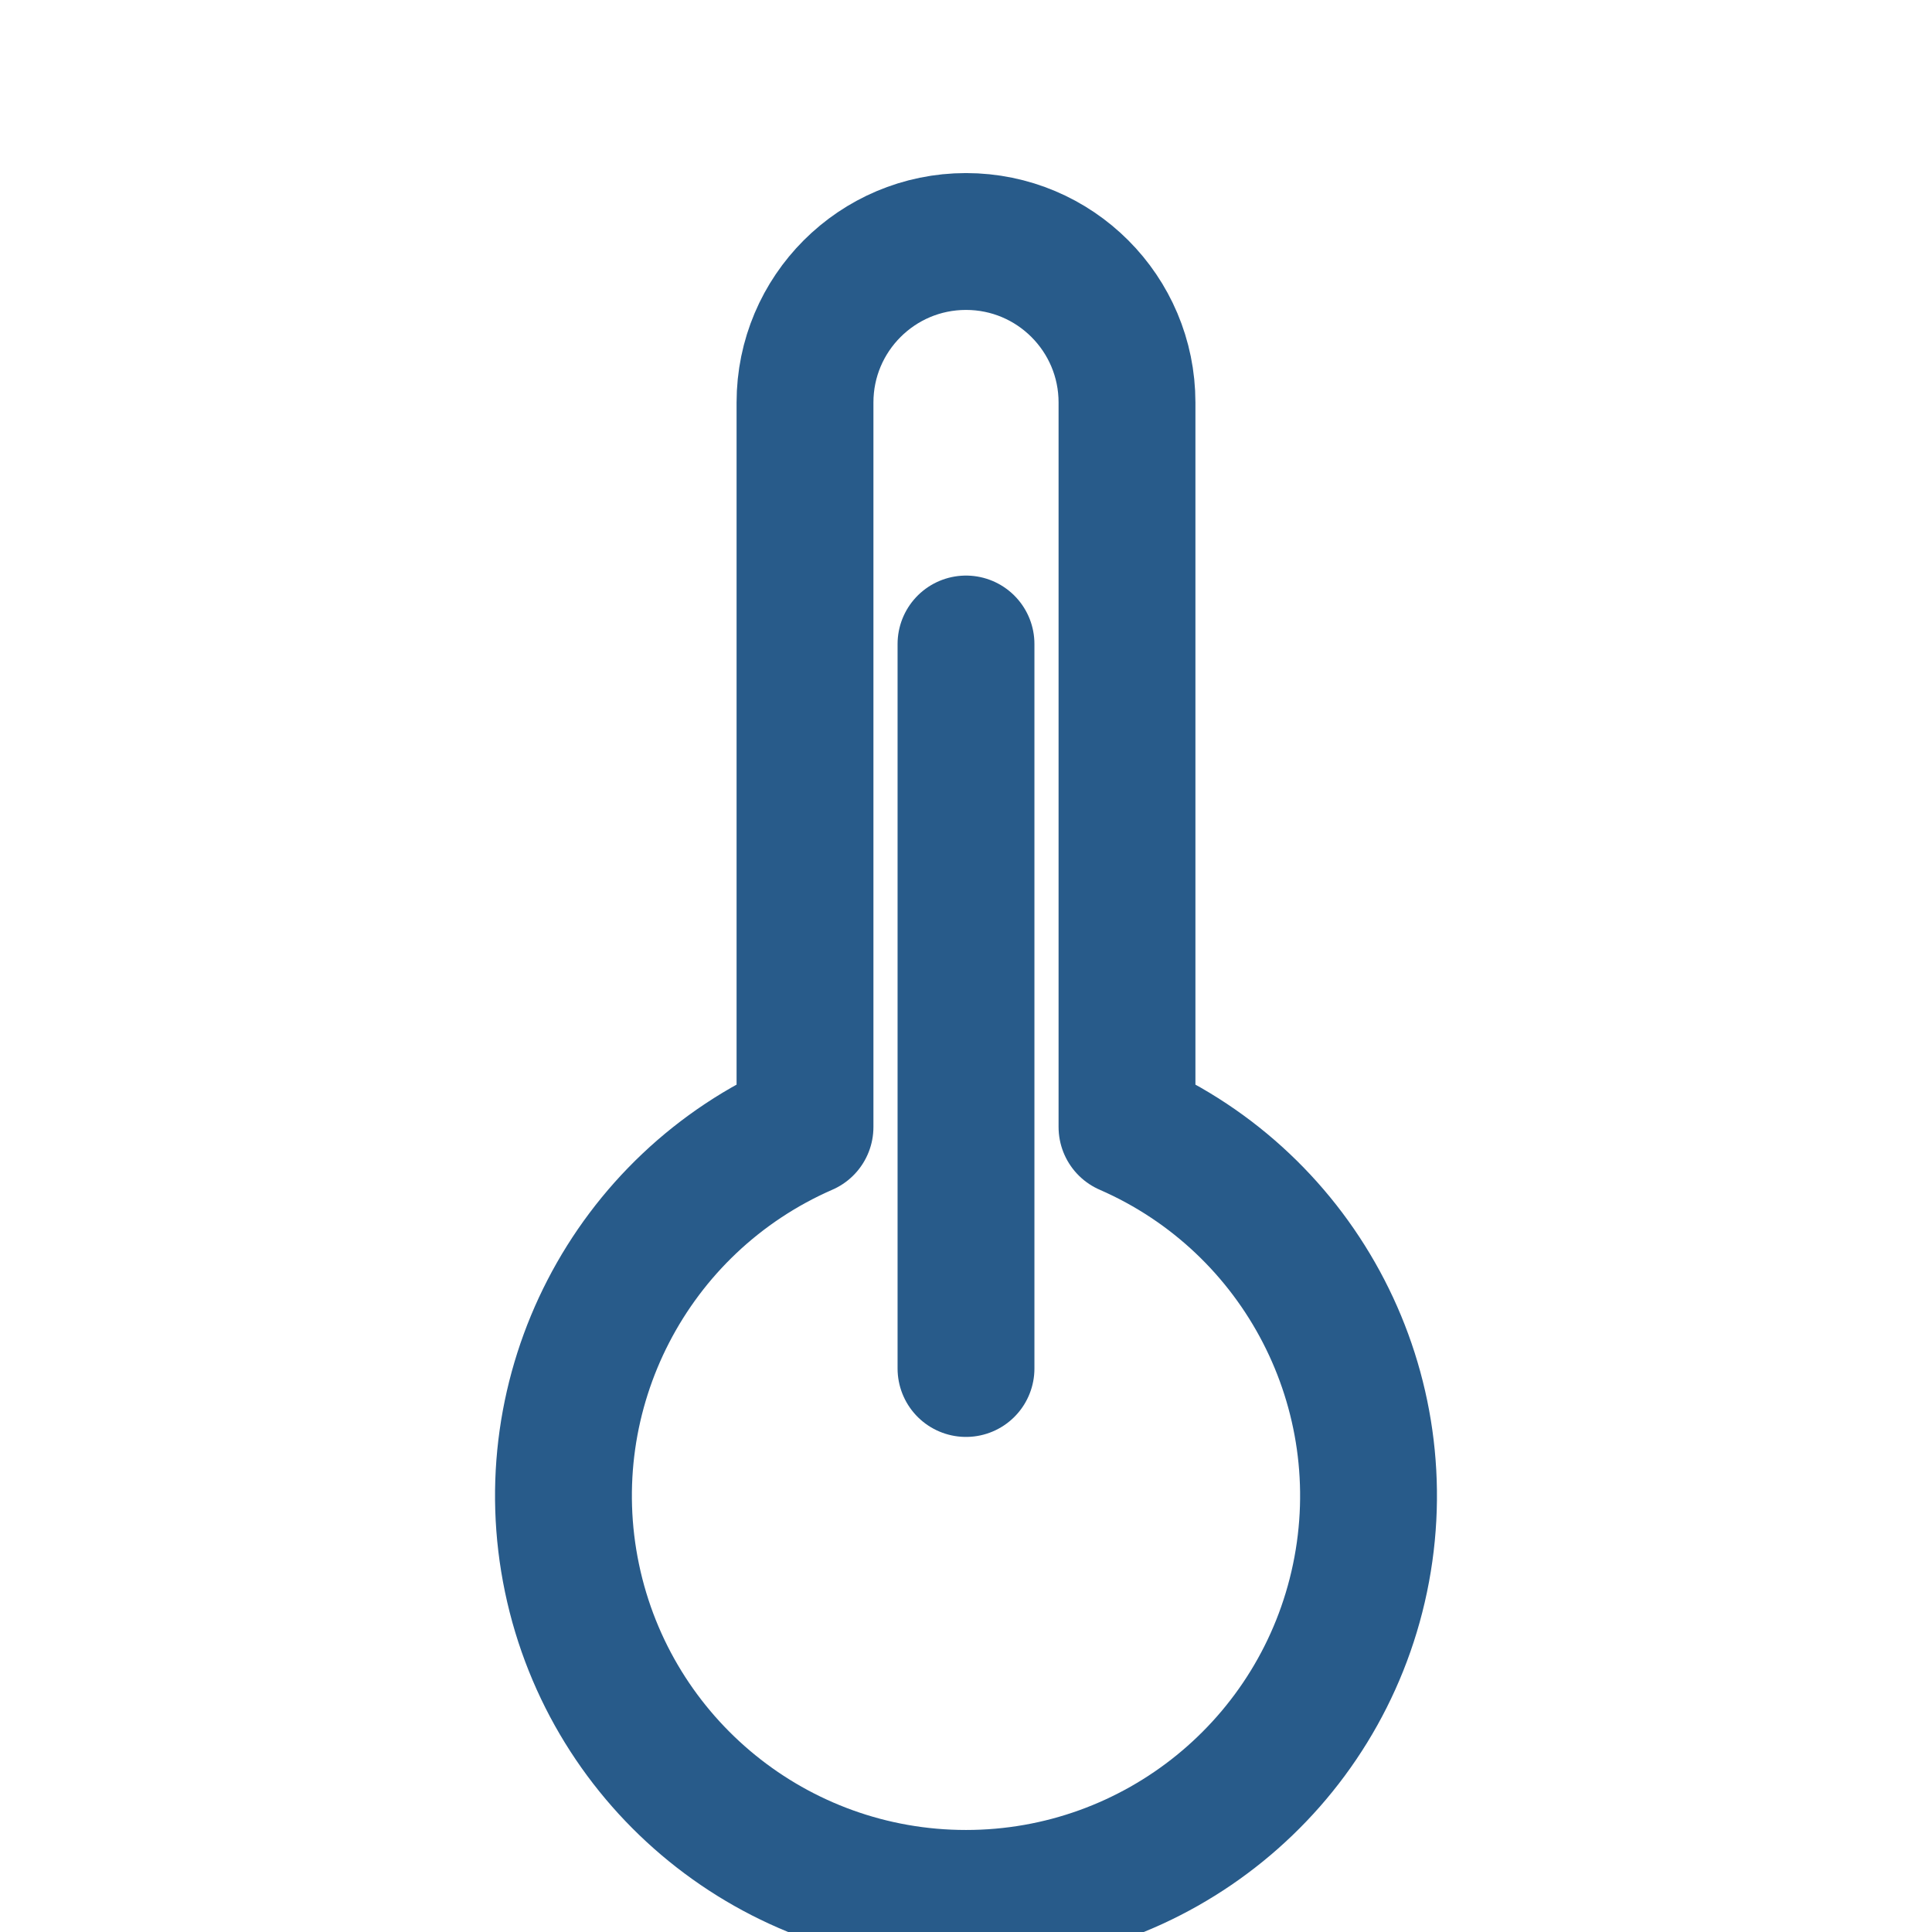
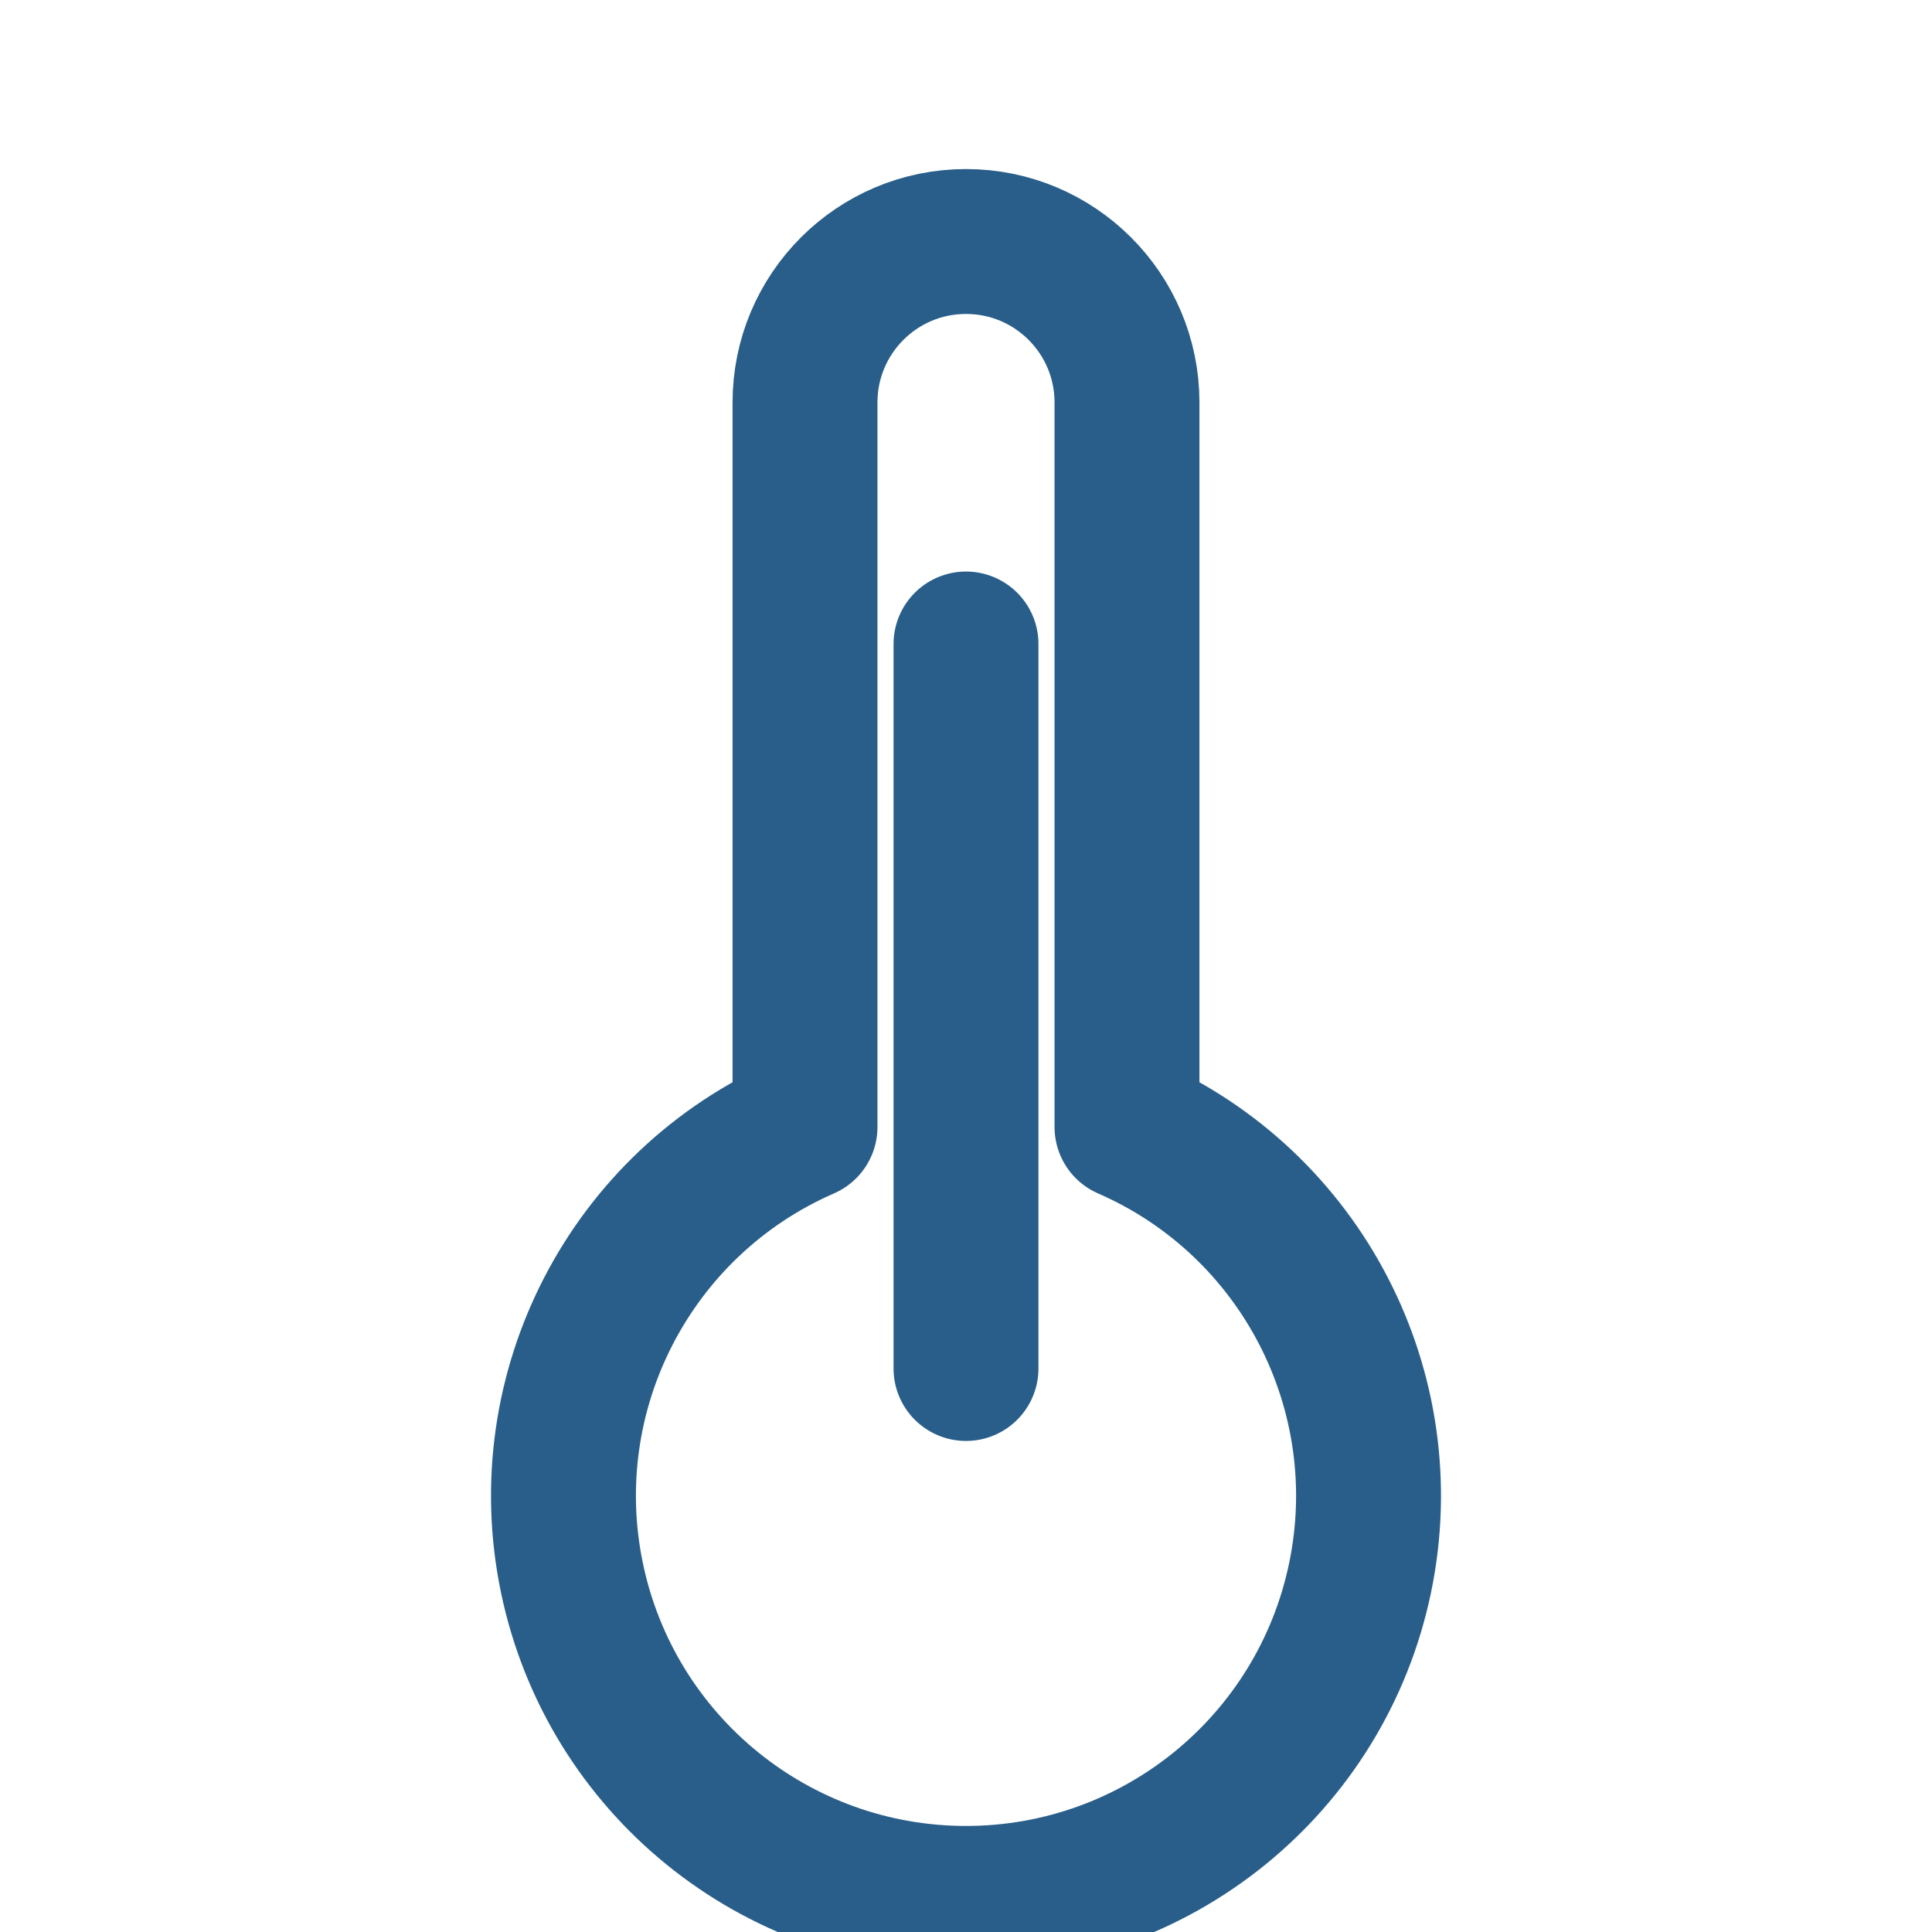
<svg xmlns="http://www.w3.org/2000/svg" width="24" height="24" viewBox="0 0 24 24">
-   <path d="M10 14V5A2 2 0 0 1 14 5V14A5 5 0 1 1 10 14M12 8V17" fill="none" stroke="#285B8A" stroke-width="1.7" stroke-linecap="round" stroke-linejoin="round" />
+   <path d="M10 14V5A2 2 0 0 1 14 5V14A5 5 0 1 1 10 14M12 8V17" fill="none" stroke="#285E89" stroke-width="1.8" stroke-linecap="round" stroke-linejoin="round" />
</svg>
